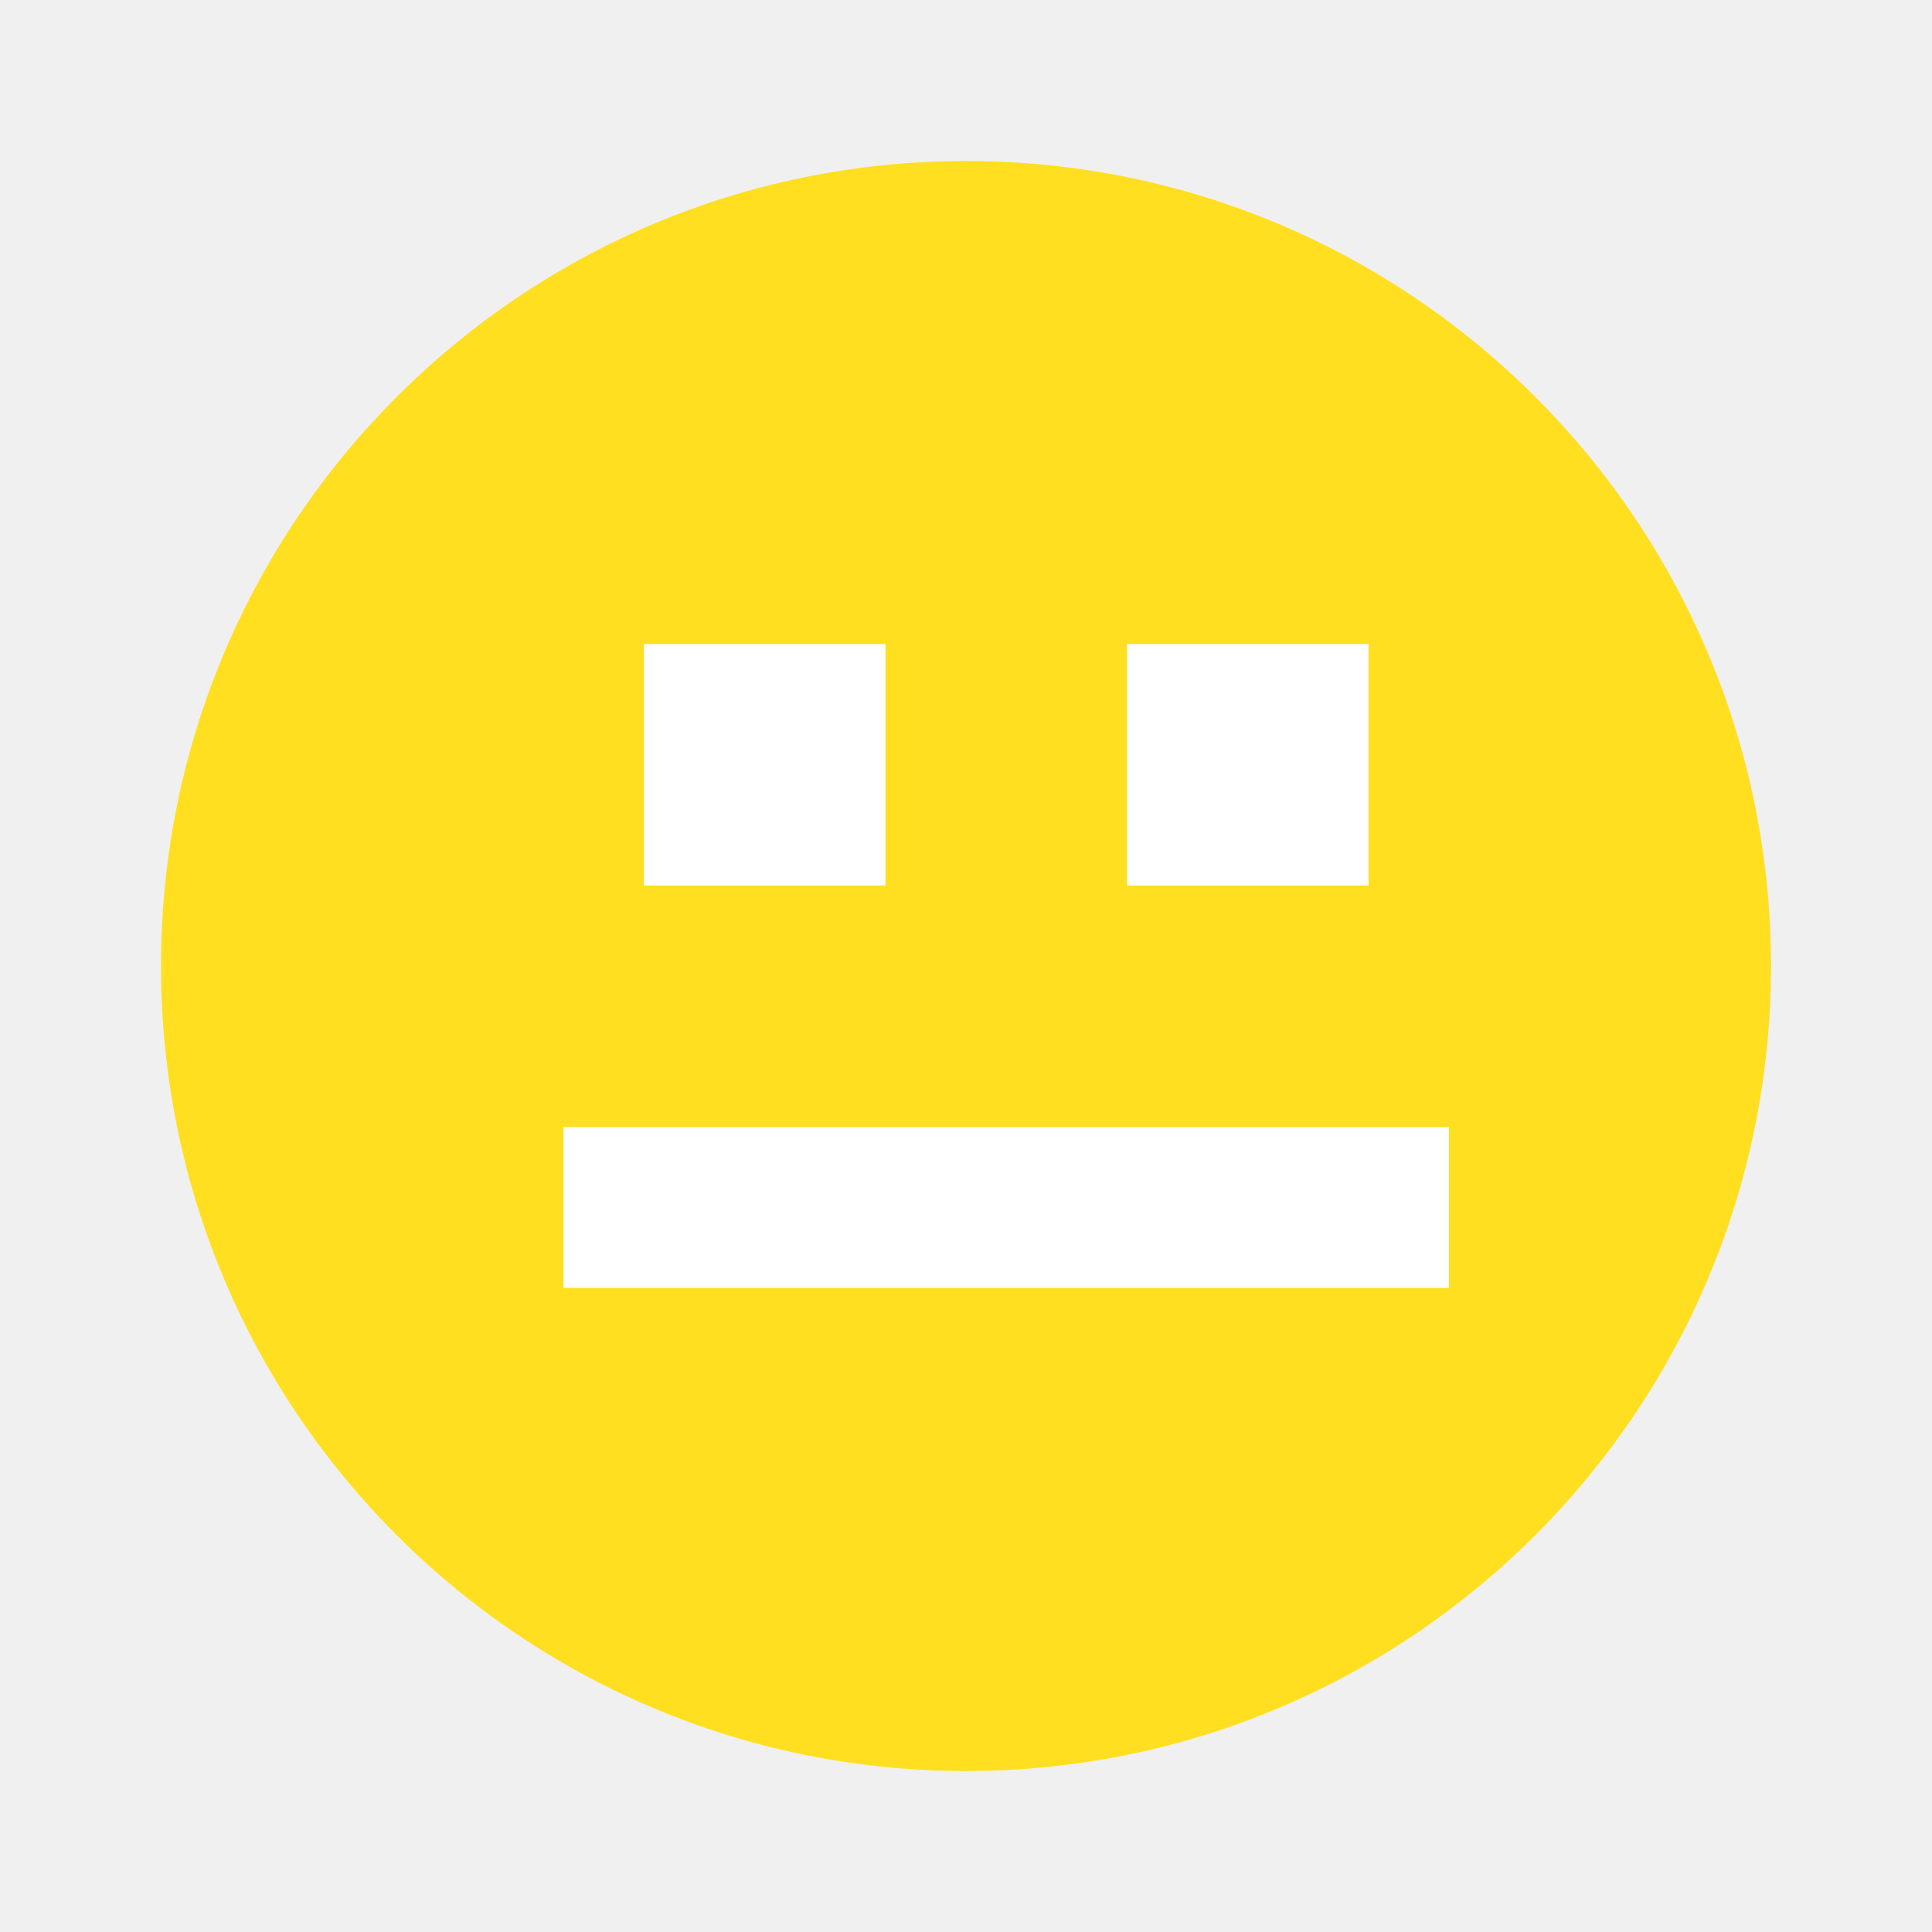
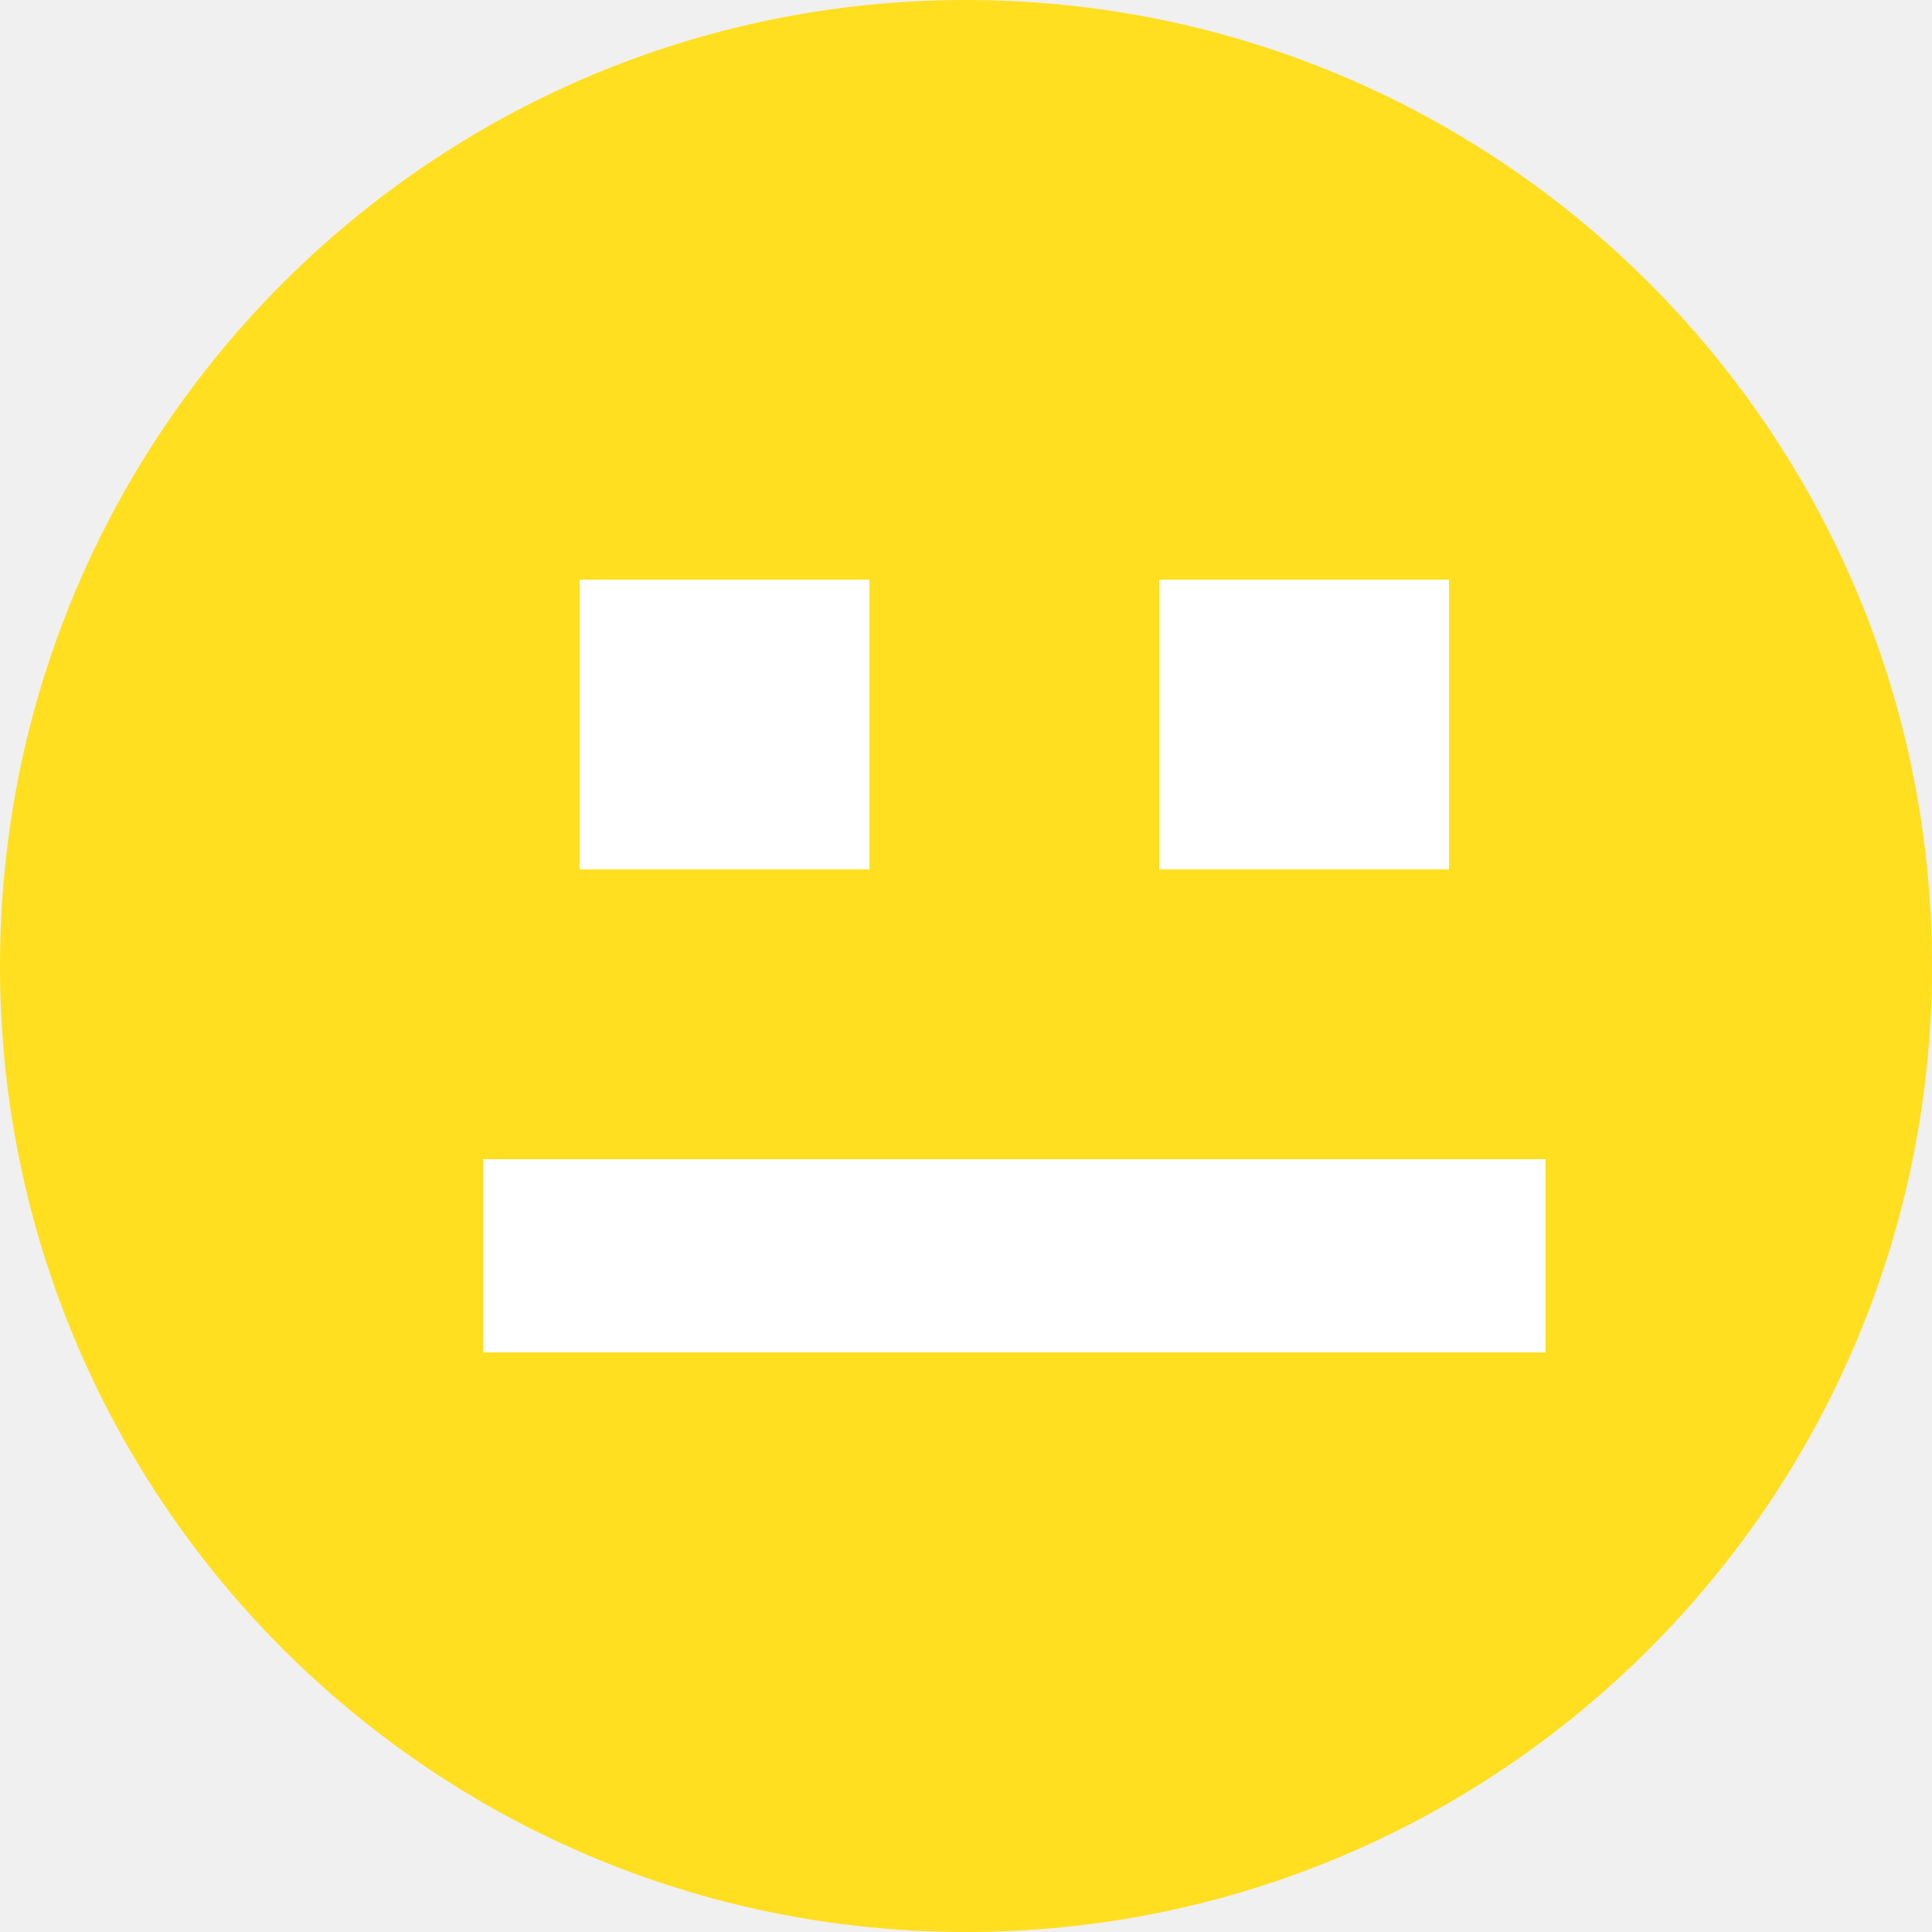
- <svg xmlns="http://www.w3.org/2000/svg" viewBox="-12 -12 24 24" fill="#FFDF20">
+ <svg xmlns="http://www.w3.org/2000/svg" viewBox="-10 -10 20 20" fill="#FFDF20">
  <circle cx="0" cy="0" r="10" />
  <rect x="-4" y="-4" width="3" height="3" fill="white" />
  <rect x="2" y="-4" width="3" height="3" fill="white" />
  <rect x="-5" y="2" width="11" height="2" fill="white" />
</svg>
